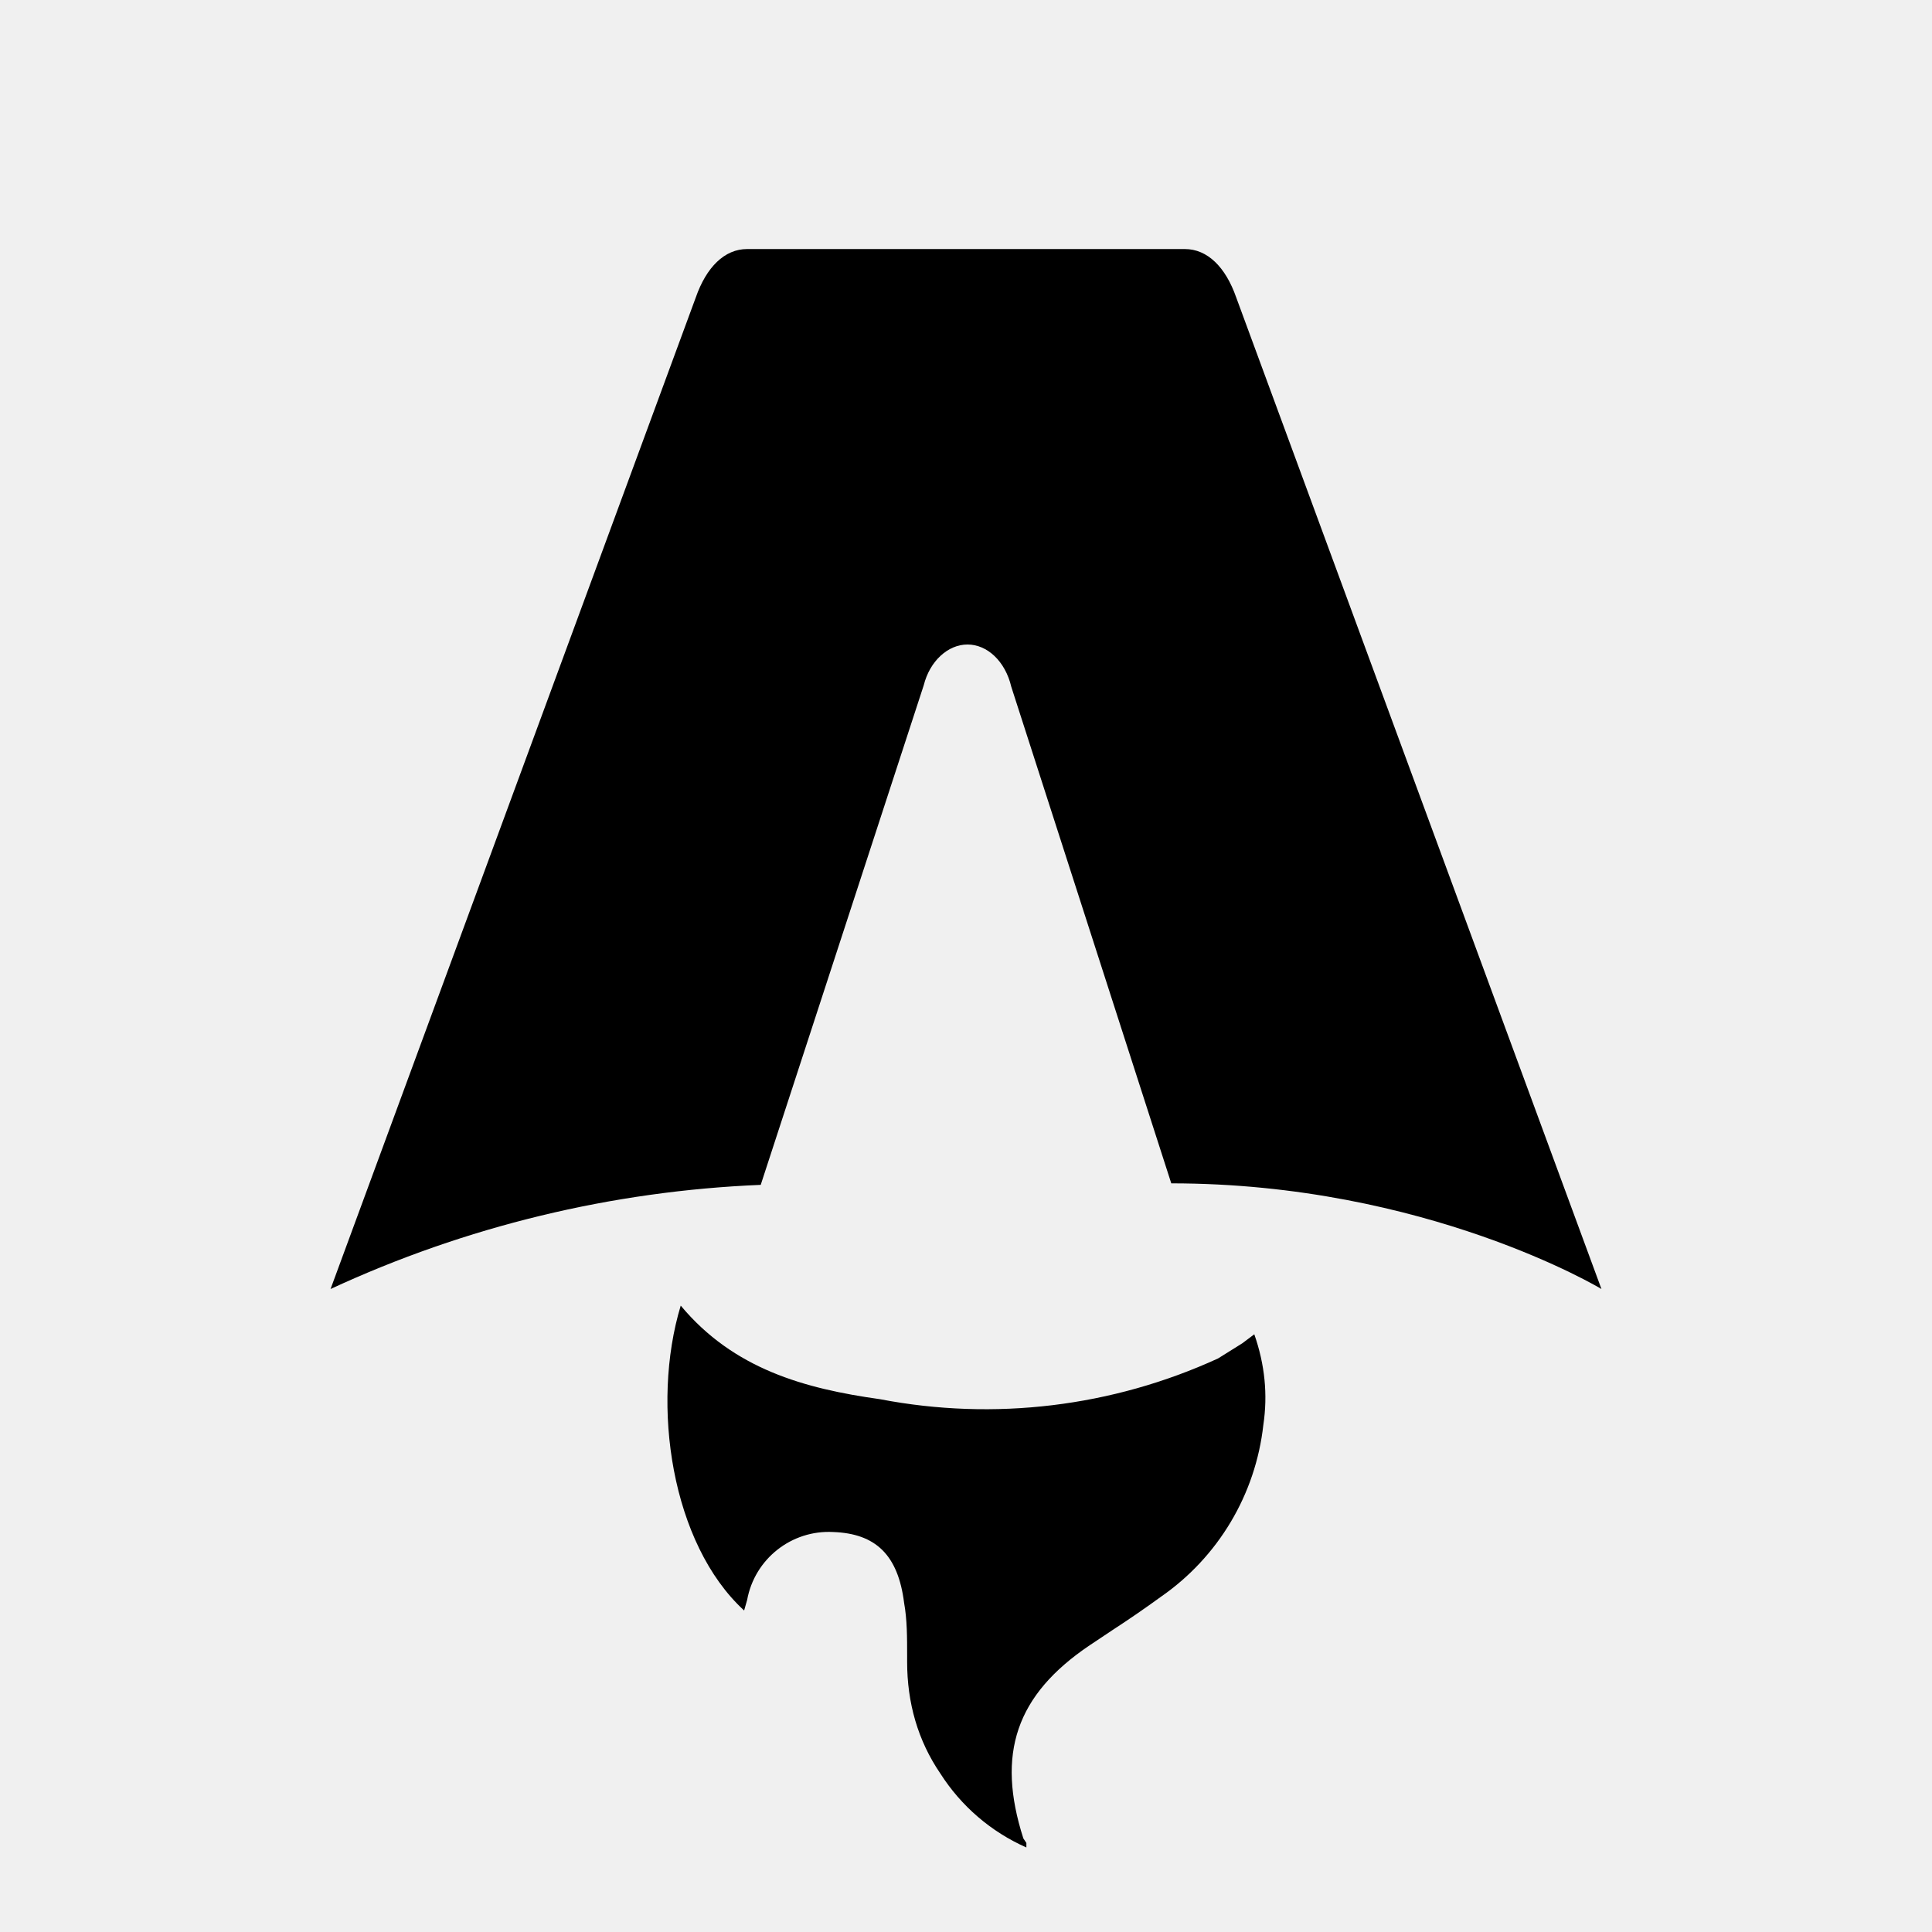
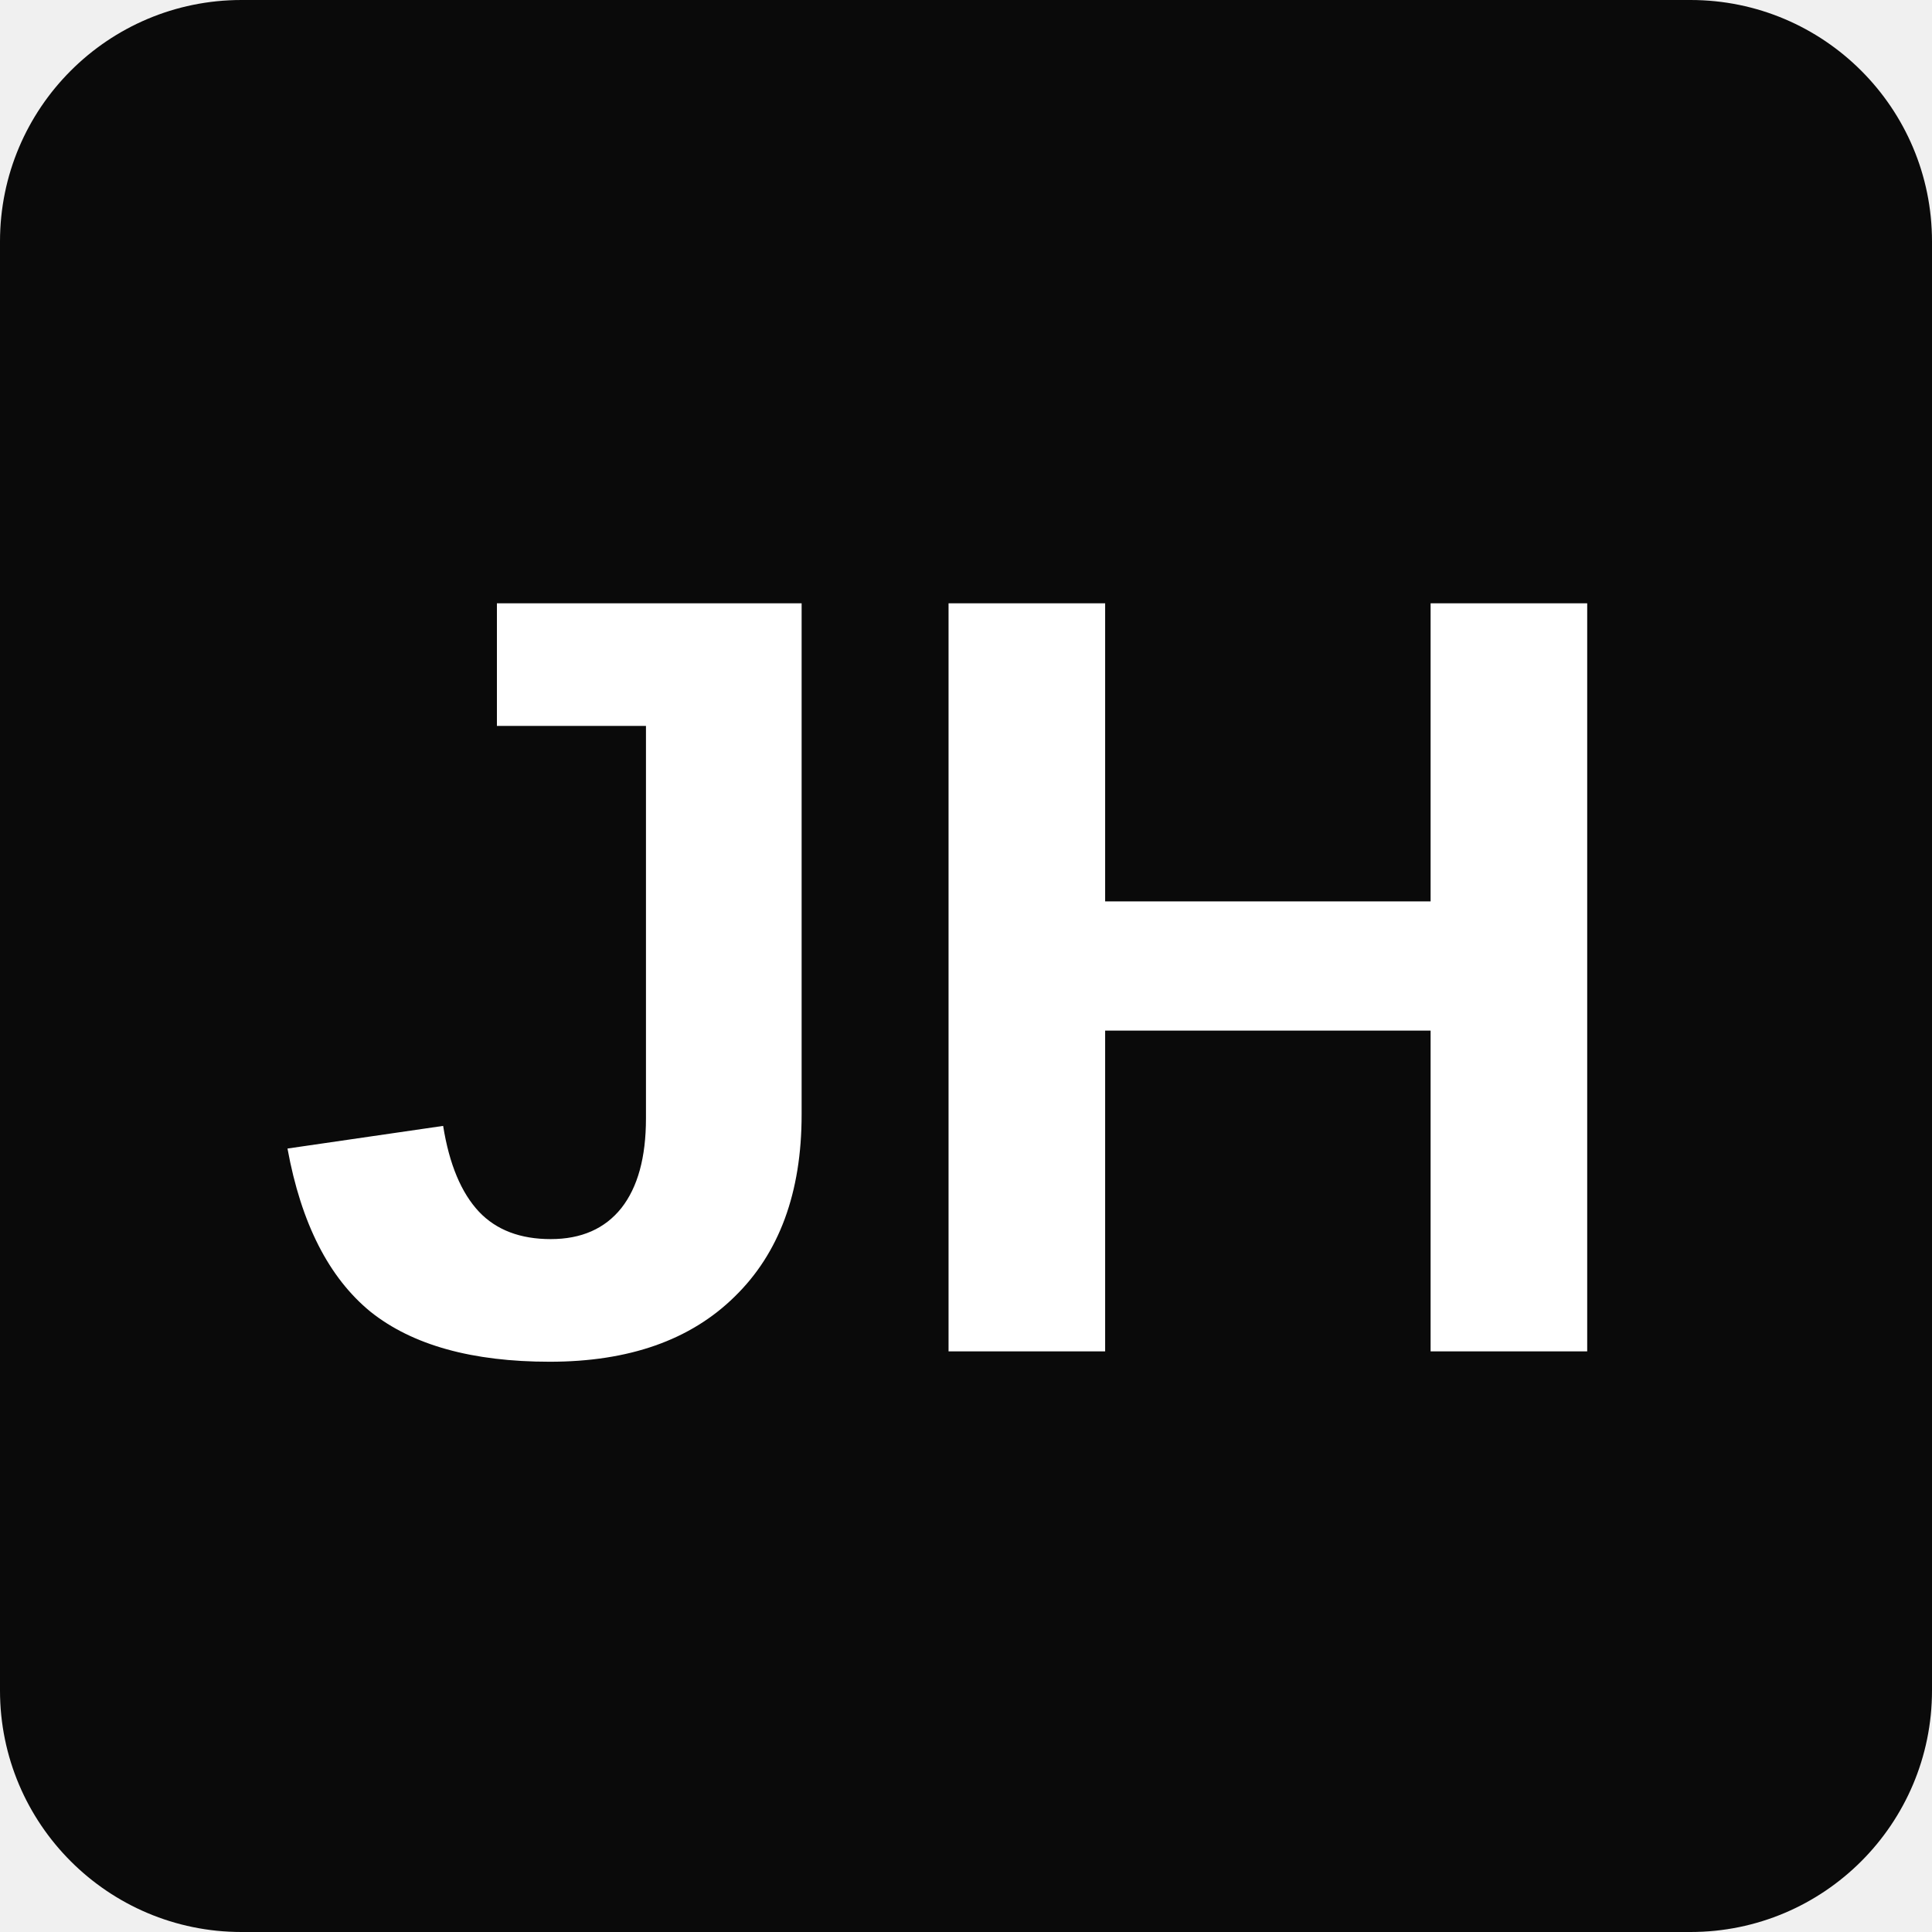
- <svg xmlns="http://www.w3.org/2000/svg" fill="none" viewBox="0 0 128 128">
-   <path d="M50.4 78.5a75.1 75.1 0 0 0-28.5 6.9l24.2-65.7c.7-2 1.9-3.2 3.4-3.2h29c1.5 0 2.7 1.2 3.4 3.2l24.2 65.7s-11.6-7-28.5-7L67 45.5c-.4-1.7-1.6-2.8-2.9-2.8-1.3 0-2.5 1.1-2.9 2.7L50.4 78.5Zm-1.1 28.2Zm-4.2-20.2c-2 6.6-.6 15.8 4.2 20.2a17.5 17.5 0 0 1 .2-.7 5.5 5.5 0 0 1 5.7-4.5c2.8.1 4.3 1.5 4.7 4.7.2 1.1.2 2.3.2 3.5v.4c0 2.7.7 5.2 2.2 7.4a13 13 0 0 0 5.7 4.9v-.3l-.2-.3c-1.8-5.6-.5-9.5 4.4-12.8l1.5-1a73 73 0 0 0 3.2-2.2 16 16 0 0 0 6.8-11.4c.3-2 .1-4-.6-6l-.8.6-1.6 1a37 37 0 0 1-22.4 2.7c-5-.7-9.7-2-13.2-6.2Z" />
-   <style>
-         path { fill: #000; }
-         @media (prefers-color-scheme: dark) {
-             path { fill: #FFF; }
-         }
-     </style>
+ <svg xmlns="http://www.w3.org/2000/svg" viewBox="0 0 32 32">
+   <rect width="32" height="32" fill="#0a0a0a" rx="4" />
+   <text x="50%" y="54%" dominant-baseline="middle" text-anchor="middle" font-family="Arial, sans-serif" font-weight="900" font-size="18" fill="#ffffff">JH</text>
</svg>
